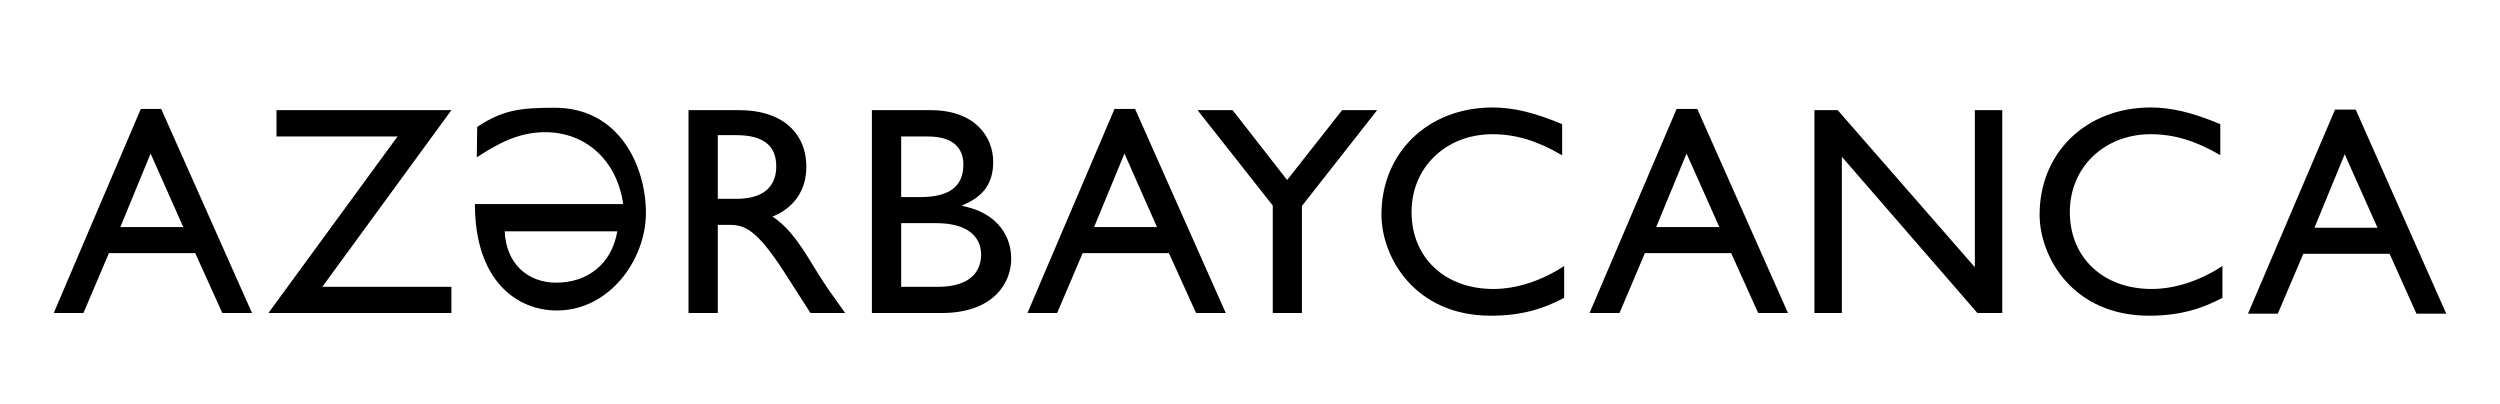
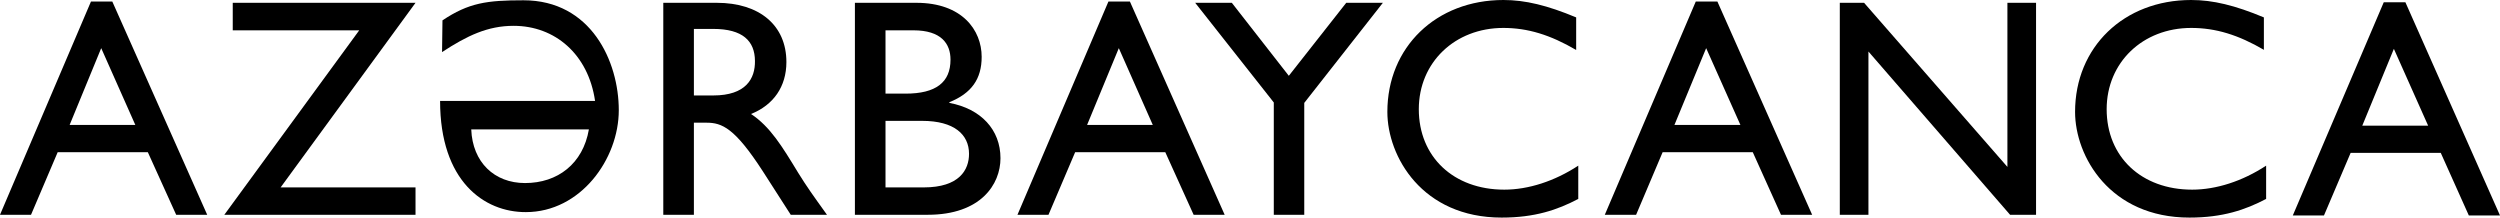
- <svg xmlns="http://www.w3.org/2000/svg" version="1.1" id="Layer_1" x="0px" y="0px" width="186.09px" height="30px" viewBox="185.97 -4.21 186.09 30" style="enable-background:new 185.97 -4.21 186.09 30;" xml:space="preserve">
+ <svg xmlns="http://www.w3.org/2000/svg" version="1.1" id="Layer_1" x="0px" y="0px" width="178.09px" height="15.5px" viewBox="189.97 3.79 178.09 15.5" style="enable-background:new 189.97 3.79 178.09 15.5;" xml:space="preserve">
  <style type="text/css">
	.st0{fill-rule:evenodd;clip-rule:evenodd;}
+ 	.st1{fill:#1E1E1E;}
</style>
  <path d="M204.73,19.09h-2.21l-2.02-4.46h-6.42l-1.9,4.46h-2.21l6.48-15.19h1.52L204.73,19.09z M194.93,12.69h4.68l-2.43-5.47  L194.93,12.69z" />
  <polygon points="215.56,5.95 205.95,19.09 219.57,19.09 219.57,17.14 209.96,17.14 219.57,3.99 206.55,3.99 206.55,5.95 " />
  <path d="M221.49,5.24c1.87-1.25,3.16-1.43,5.77-1.43c4.82,0,6.79,4.36,6.79,7.83c0,3.48-2.72,7.26-6.62,7.26  c-2.97,0.01-6.11-2.2-6.11-7.92h11.04c-0.48-3.32-2.85-5.35-5.8-5.35c-1.85,0-3.31,0.7-5.1,1.87L221.49,5.24z M223.54,13.01  c0.09,2.34,1.65,3.82,3.83,3.82c2.33,0,4.13-1.38,4.55-3.82H223.54z" />
  <path d="M241.03,3.99c3.05,0,4.96,1.61,4.96,4.22c0,1.75-0.92,3.06-2.52,3.7c1.37,0.91,2.21,2.3,3.36,4.19  c0.64,1.03,1.01,1.54,2.05,2.99h-2.58l-1.99-3.1c-2-3.09-2.91-3.46-4.01-3.46h-0.9v6.56h-2.18V3.99 M239.4,10.59h1.38  c2.33,0,2.99-1.2,2.97-2.46c-0.01-1.42-0.87-2.28-2.97-2.28h-1.38V10.59z" />
  <path d="M250.87,3.99h4.38c3.26,0,4.65,1.95,4.65,3.85c0,1.58-0.73,2.6-2.3,3.23v0.05c2.25,0.42,3.64,1.91,3.64,3.94  c0,1.86-1.4,4.03-5.18,4.03h-5.19V3.99z M253.05,10.46h1.43c2.16,0,3.2-0.8,3.2-2.42c0-1.13-0.65-2.09-2.64-2.09h-1.99V10.46z   M253.05,17.14h2.72c2.55,0,3.23-1.26,3.23-2.39c0-1.38-1.06-2.35-3.34-2.35h-2.61V17.14z" />
  <path d="M277.21,19.09H275l-2.02-4.46h-6.42l-1.9,4.46h-2.21l6.48-15.19h1.53L277.21,19.09z M267.41,12.69h4.68l-2.42-5.47  L267.41,12.69z" />
  <polygon points="285.87,3.99 288.48,3.99 282.88,11.12 282.88,19.09 280.71,19.09 280.71,11.09 275.11,3.99 277.72,3.99   281.78,9.19 " />
  <path d="M302.25,7.35c-1.85-1.08-3.45-1.57-5.19-1.57c-3.45,0-6.02,2.46-6.02,5.79c0,3.39,2.47,5.73,6.09,5.73  c1.71,0,3.58-0.6,5.27-1.71v2.37c-1.48,0.78-3.09,1.33-5.46,1.33c-5.67,0-8.14-4.36-8.14-7.53c0-4.61,3.47-7.97,8.27-7.97  c1.55,0,3.12,0.38,5.18,1.24V7.35z" />
  <path d="M319.06,19.09h-2.22l-2.01-4.46h-6.42l-1.89,4.46h-2.23l6.48-15.19h1.54L319.06,19.09z M309.25,12.69h4.7l-2.44-5.47  L309.25,12.69z" />
  <polygon points="335.01,19.09 333.16,19.09 323.07,7.46 323.07,19.09 321.03,19.09 321.03,3.99 322.76,3.99 332.97,15.68   332.97,3.99 335.01,3.99 " />
  <path d="M351.26,7.35c-1.85-1.08-3.45-1.57-5.2-1.57c-3.45,0-6.02,2.46-6.02,5.79c0,3.39,2.47,5.73,6.09,5.73  c1.71,0,3.58-0.6,5.27-1.71v2.37c-1.48,0.78-3.1,1.33-5.46,1.33c-5.67,0-8.15-4.36-8.15-7.53c0-4.61,3.47-7.97,8.27-7.97  c1.55,0,3.12,0.38,5.18,1.24V7.35z" />
  <path d="M368.06,19.14h-2.22l-2-4.46h-6.42l-1.9,4.46h-2.22l6.48-15.19h1.54L368.06,19.14z M358.25,12.74h4.69l-2.44-5.47  L358.25,12.74z" />
</svg>
